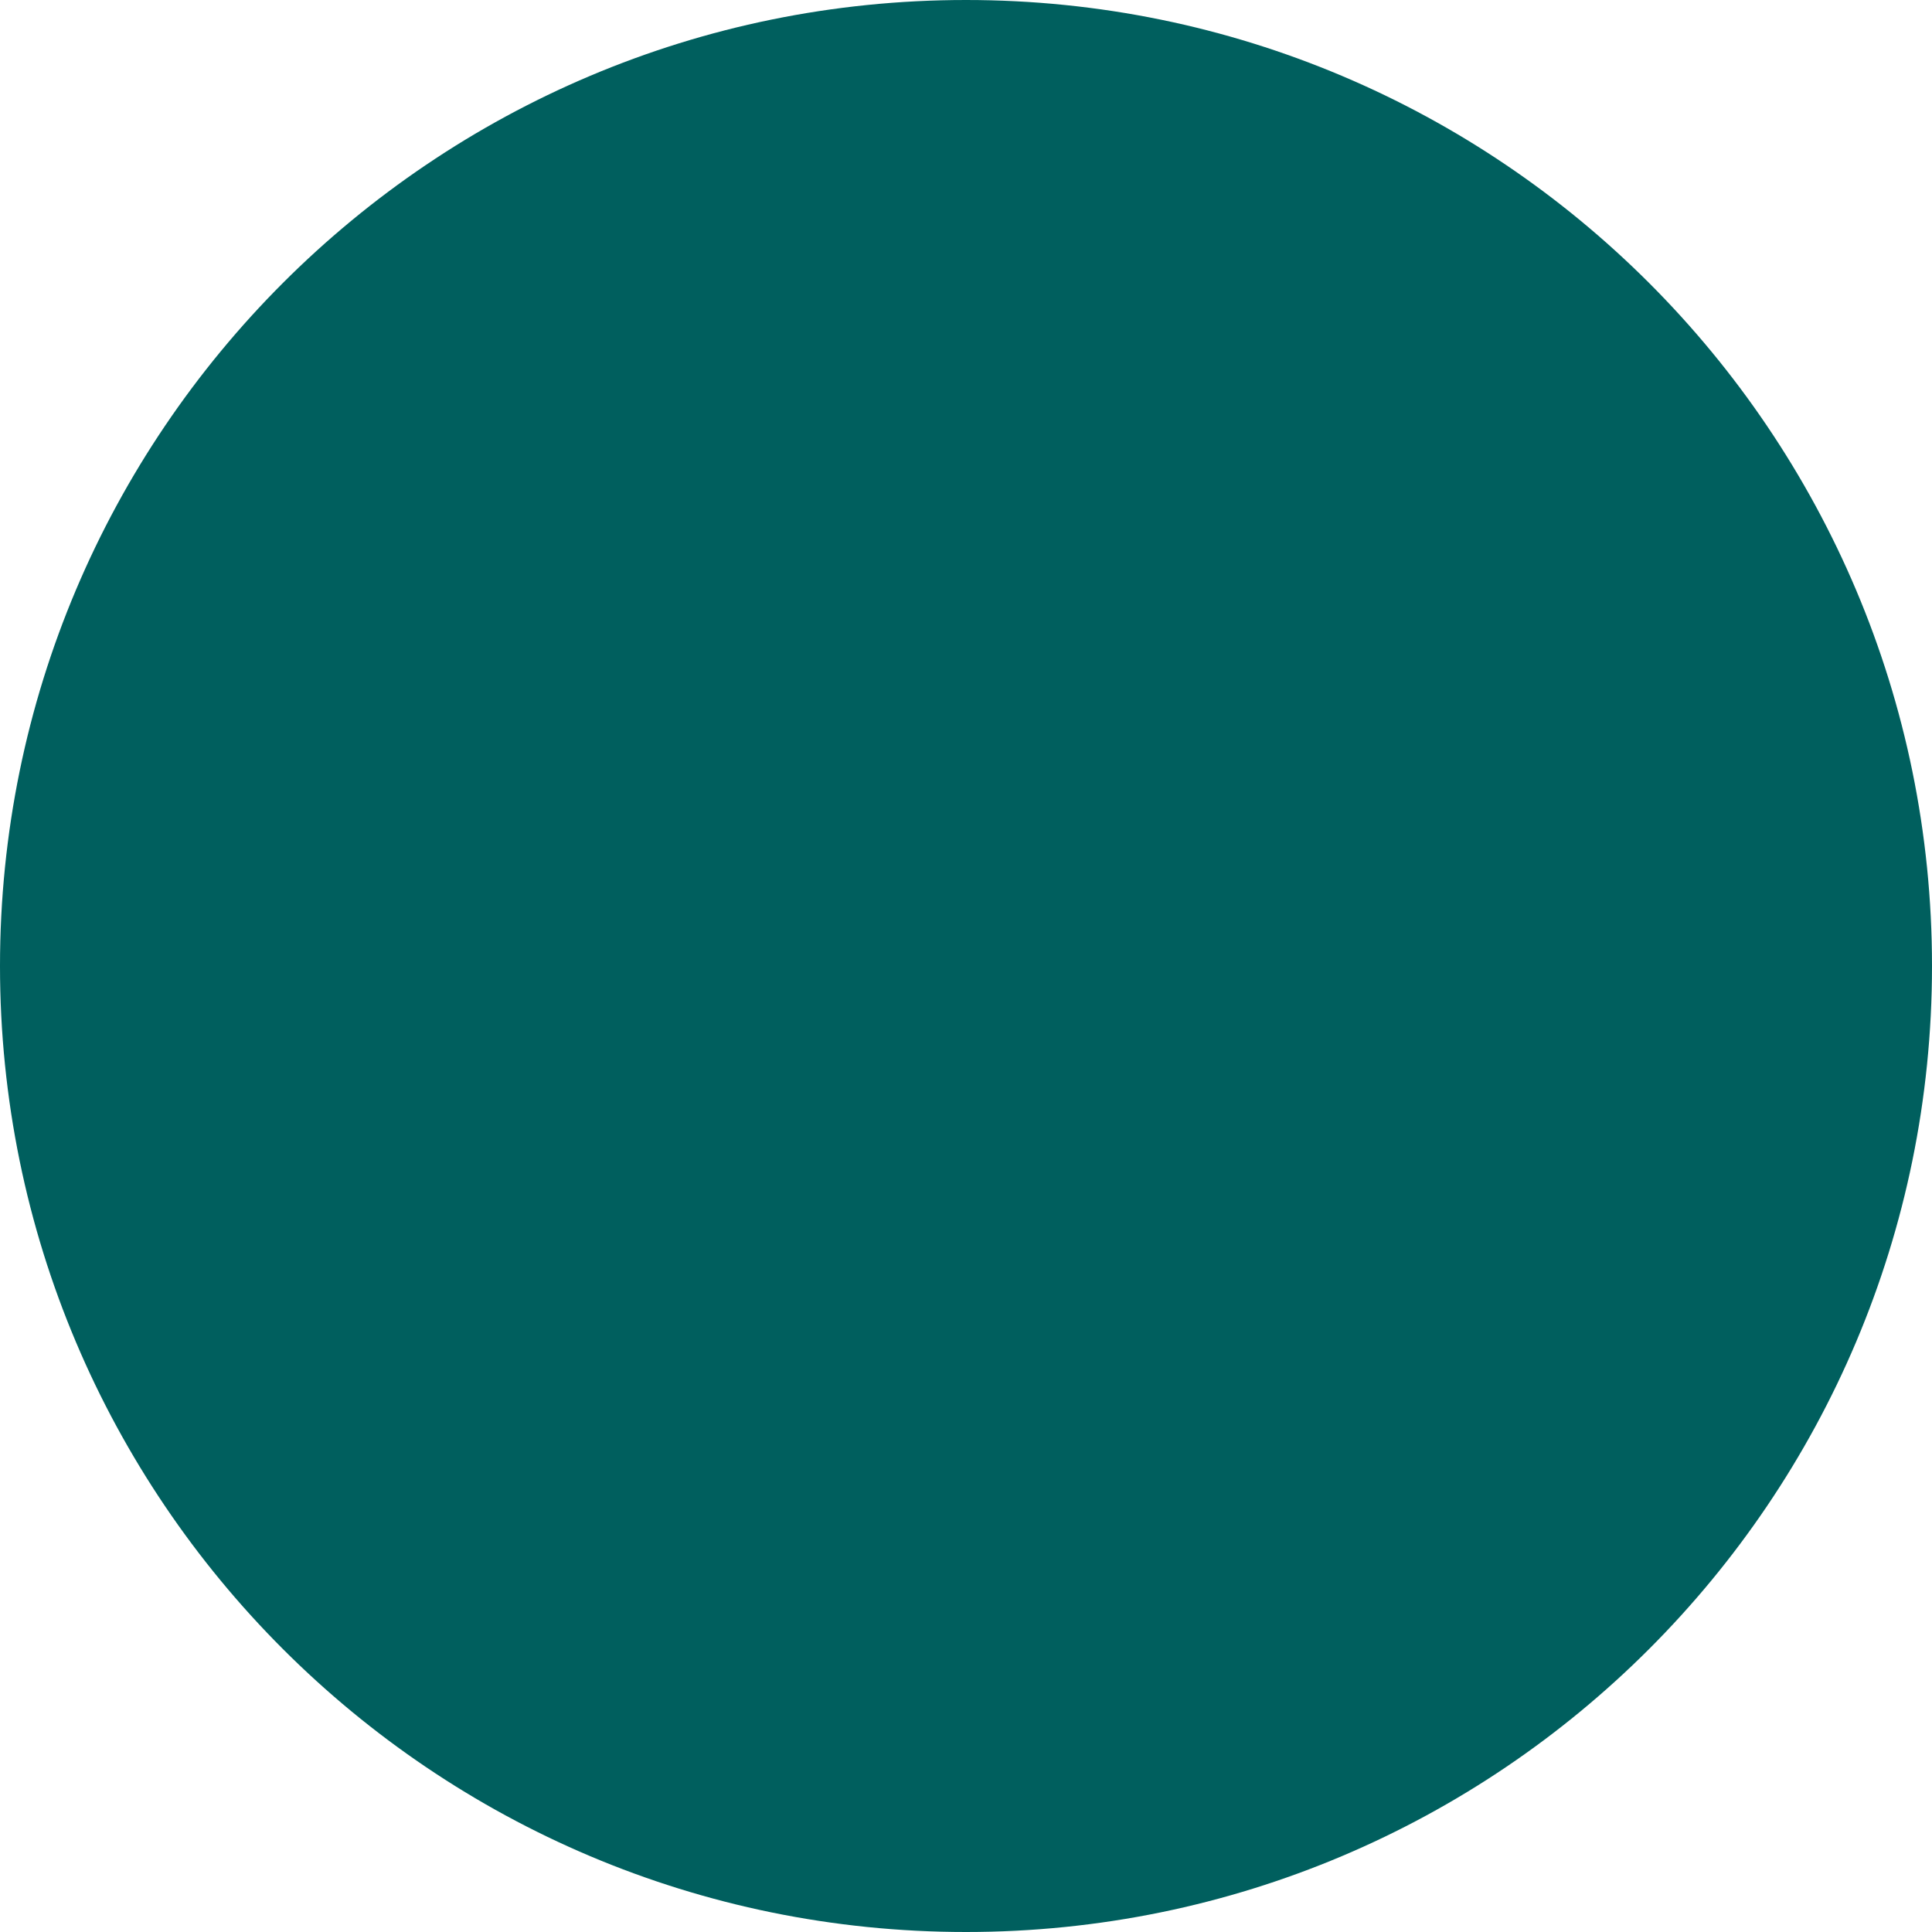
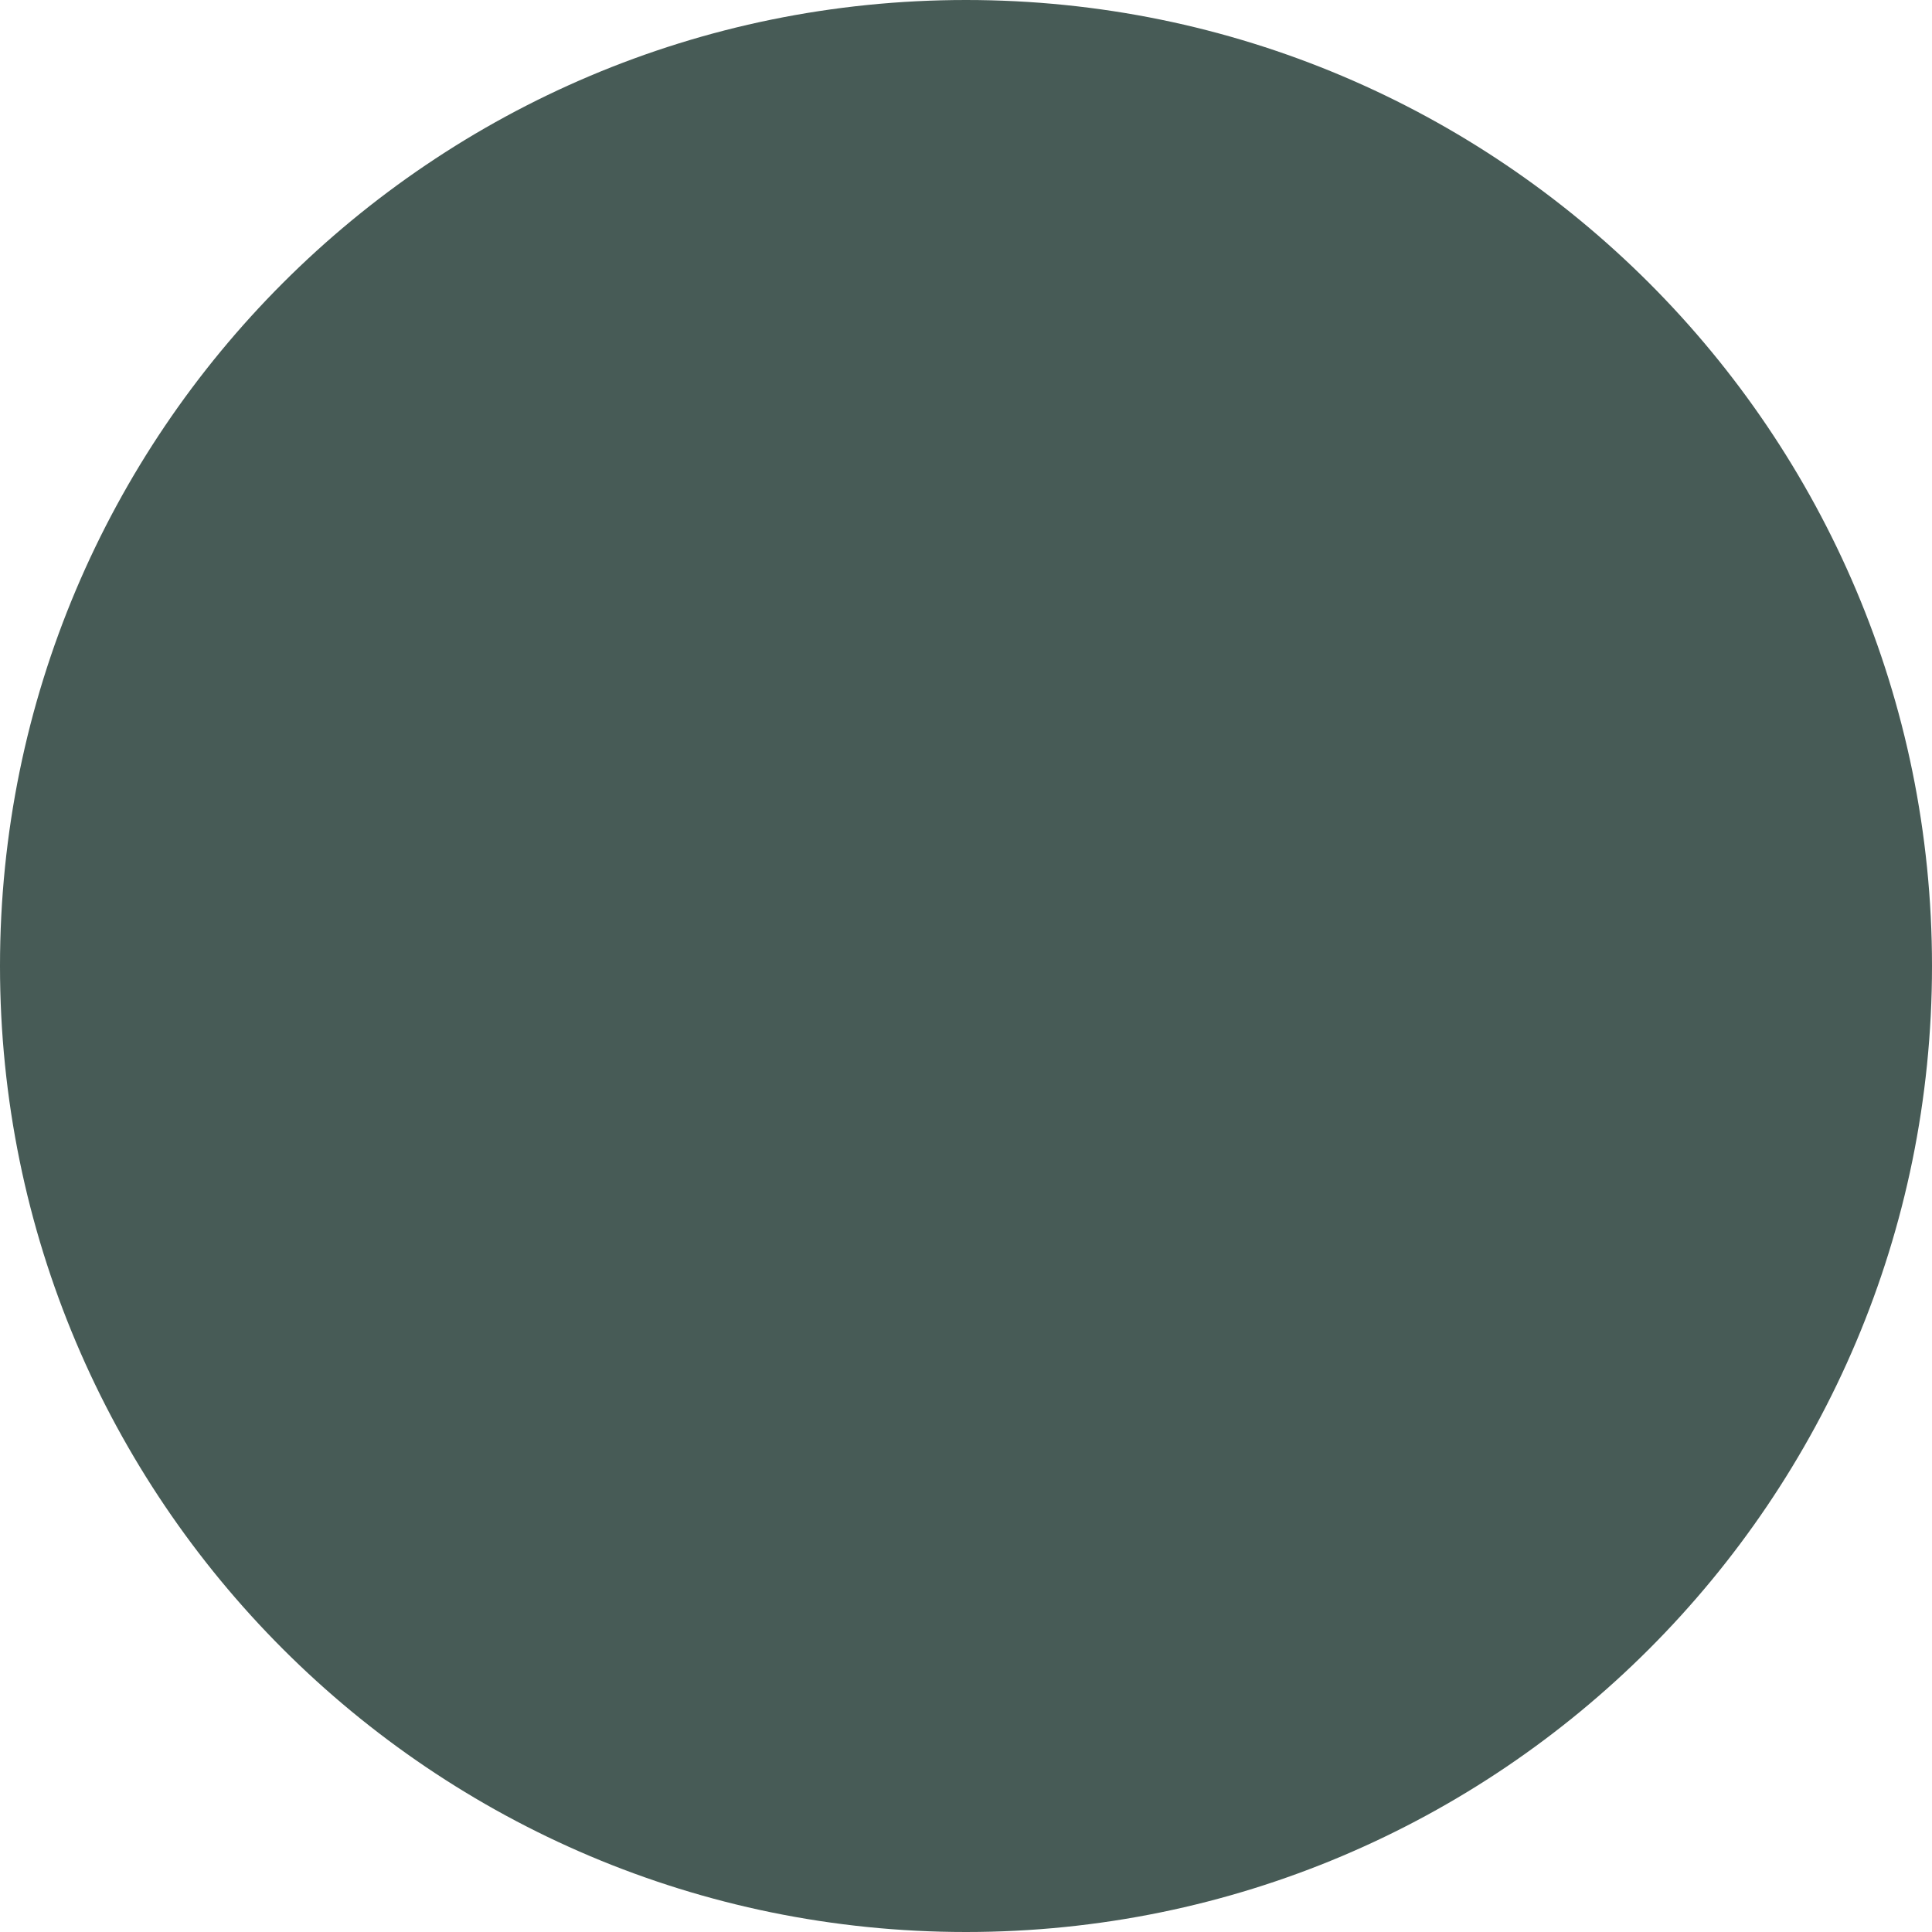
<svg xmlns="http://www.w3.org/2000/svg" preserveAspectRatio="xMidYMid" width="5" height="5" viewBox="0 0 5 5">
  <defs>
    <style>
      .cls-1 {
-         fill: #005f5e;
+         fill: #475b56;
      }
    </style>
  </defs>
  <circle cx="2.5" cy="2.5" r="2.5" class="cls-1" />
</svg>
